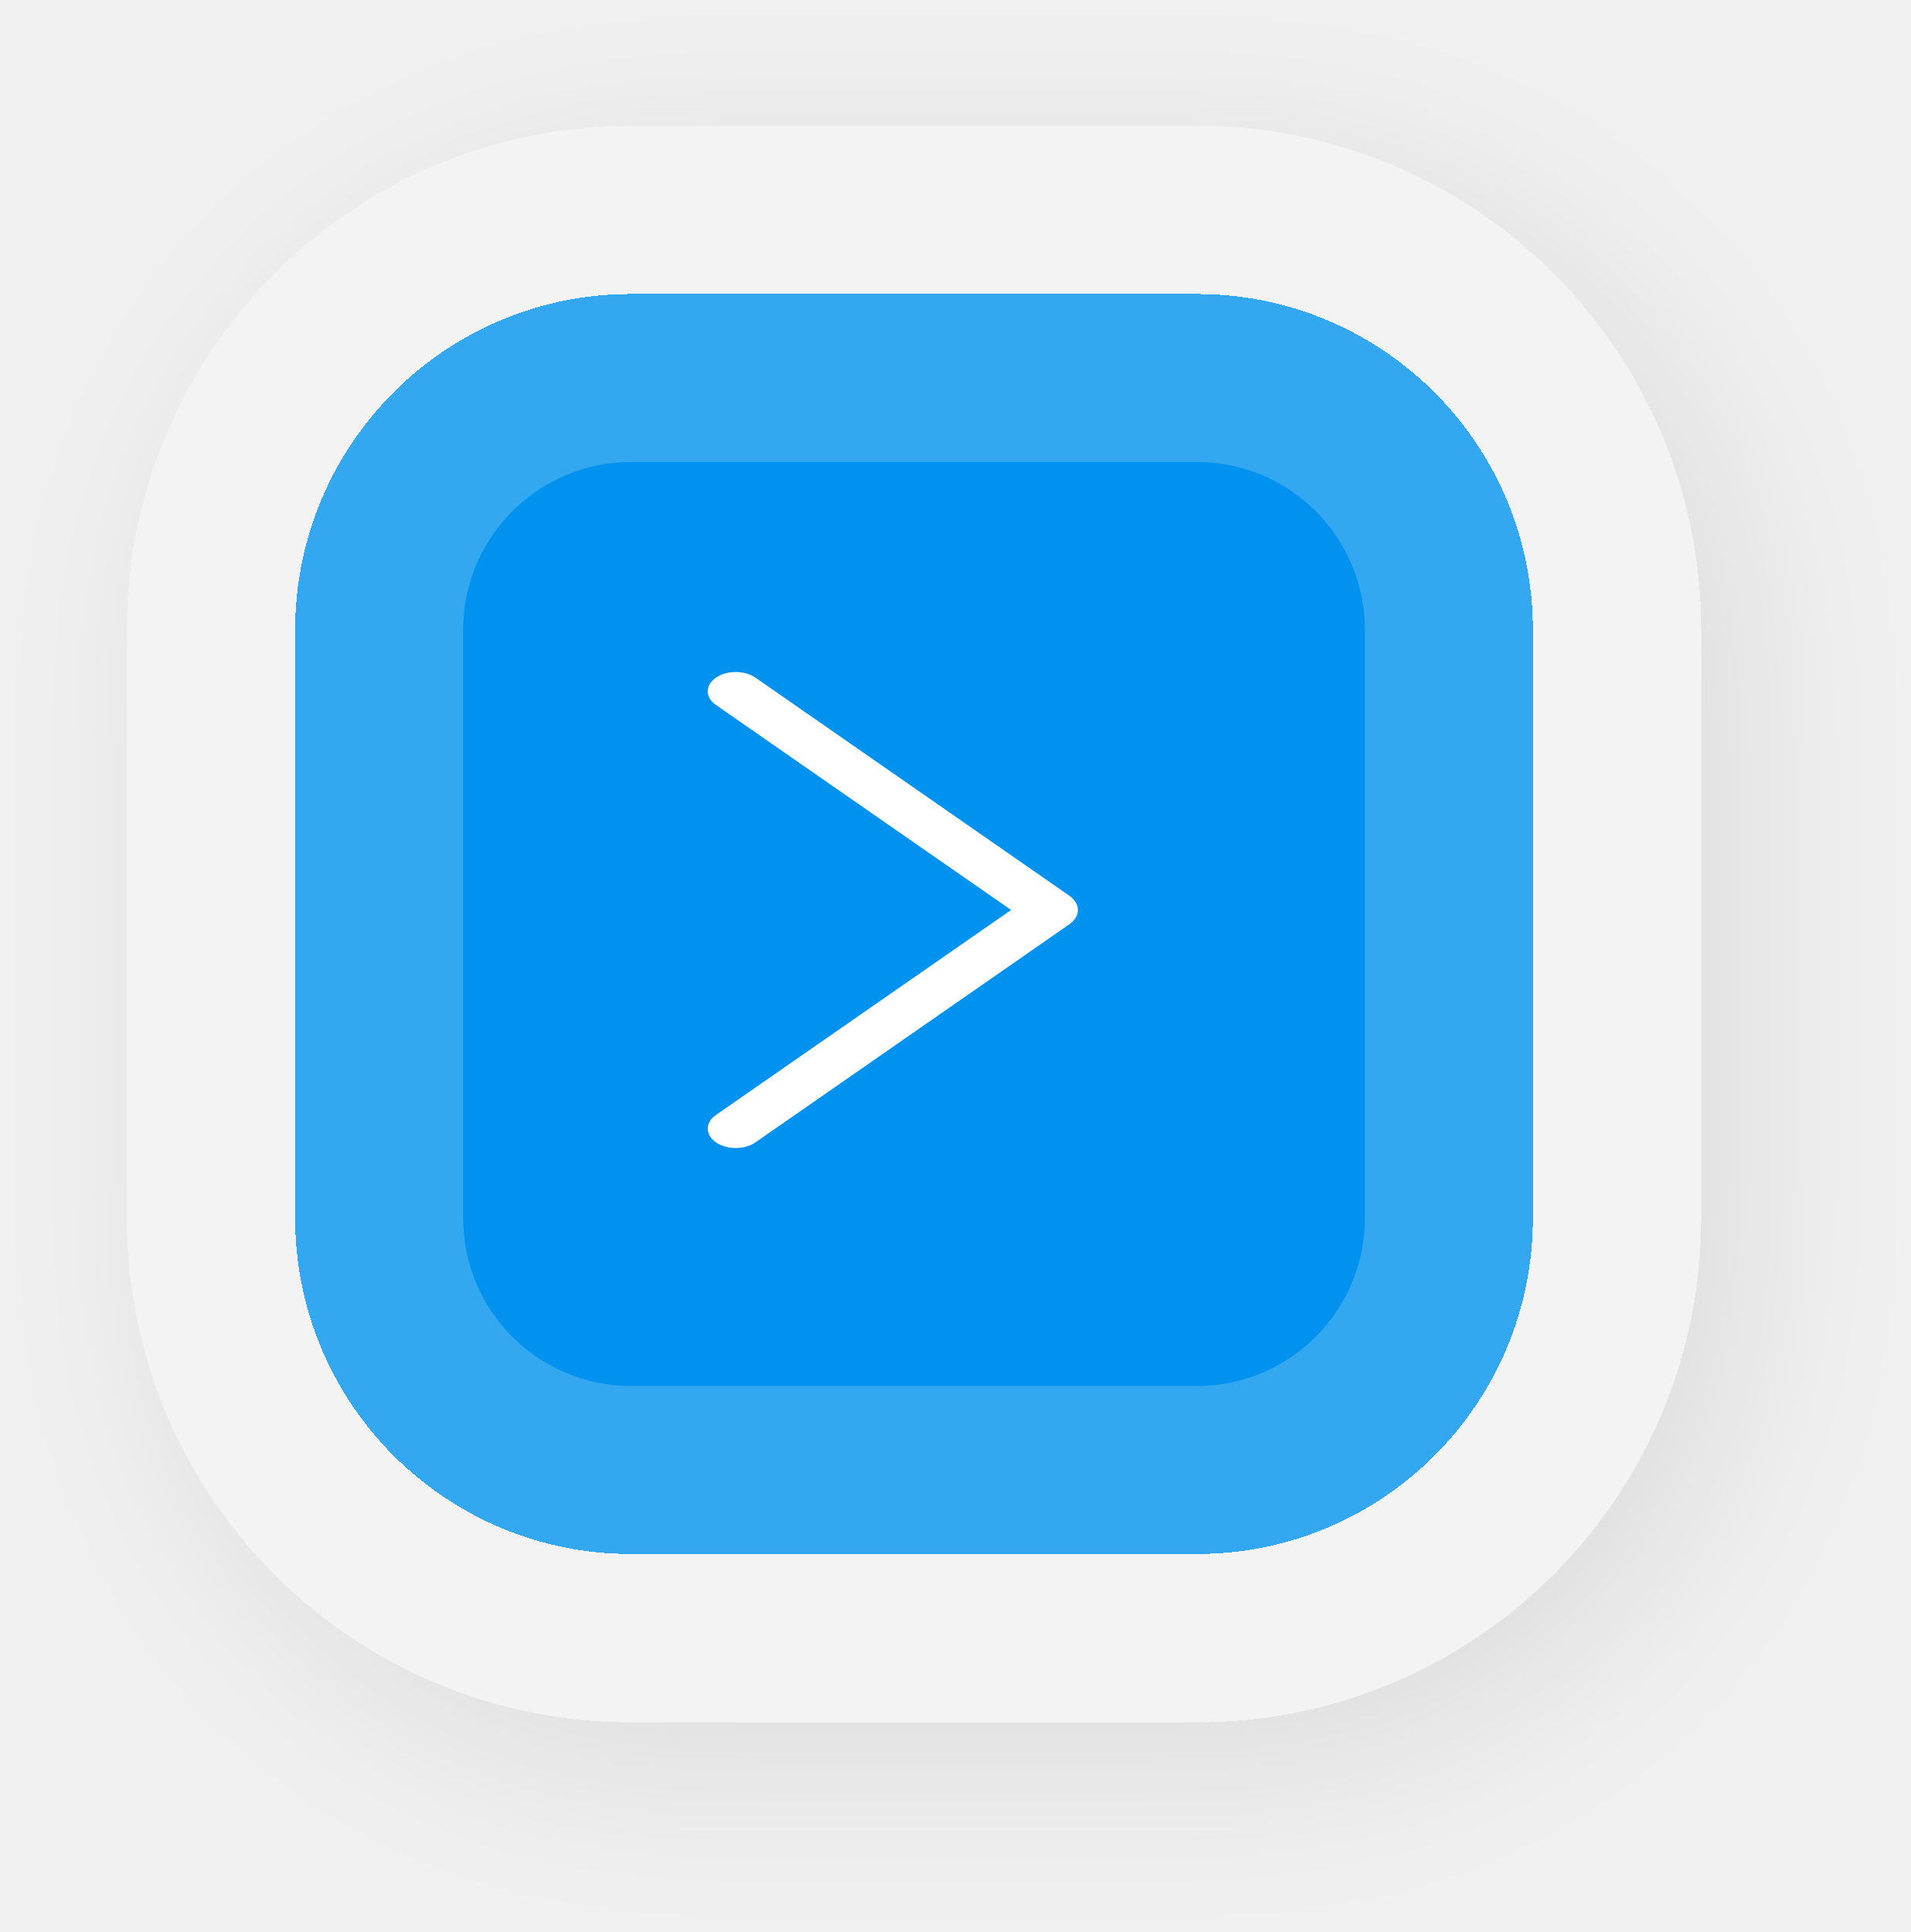
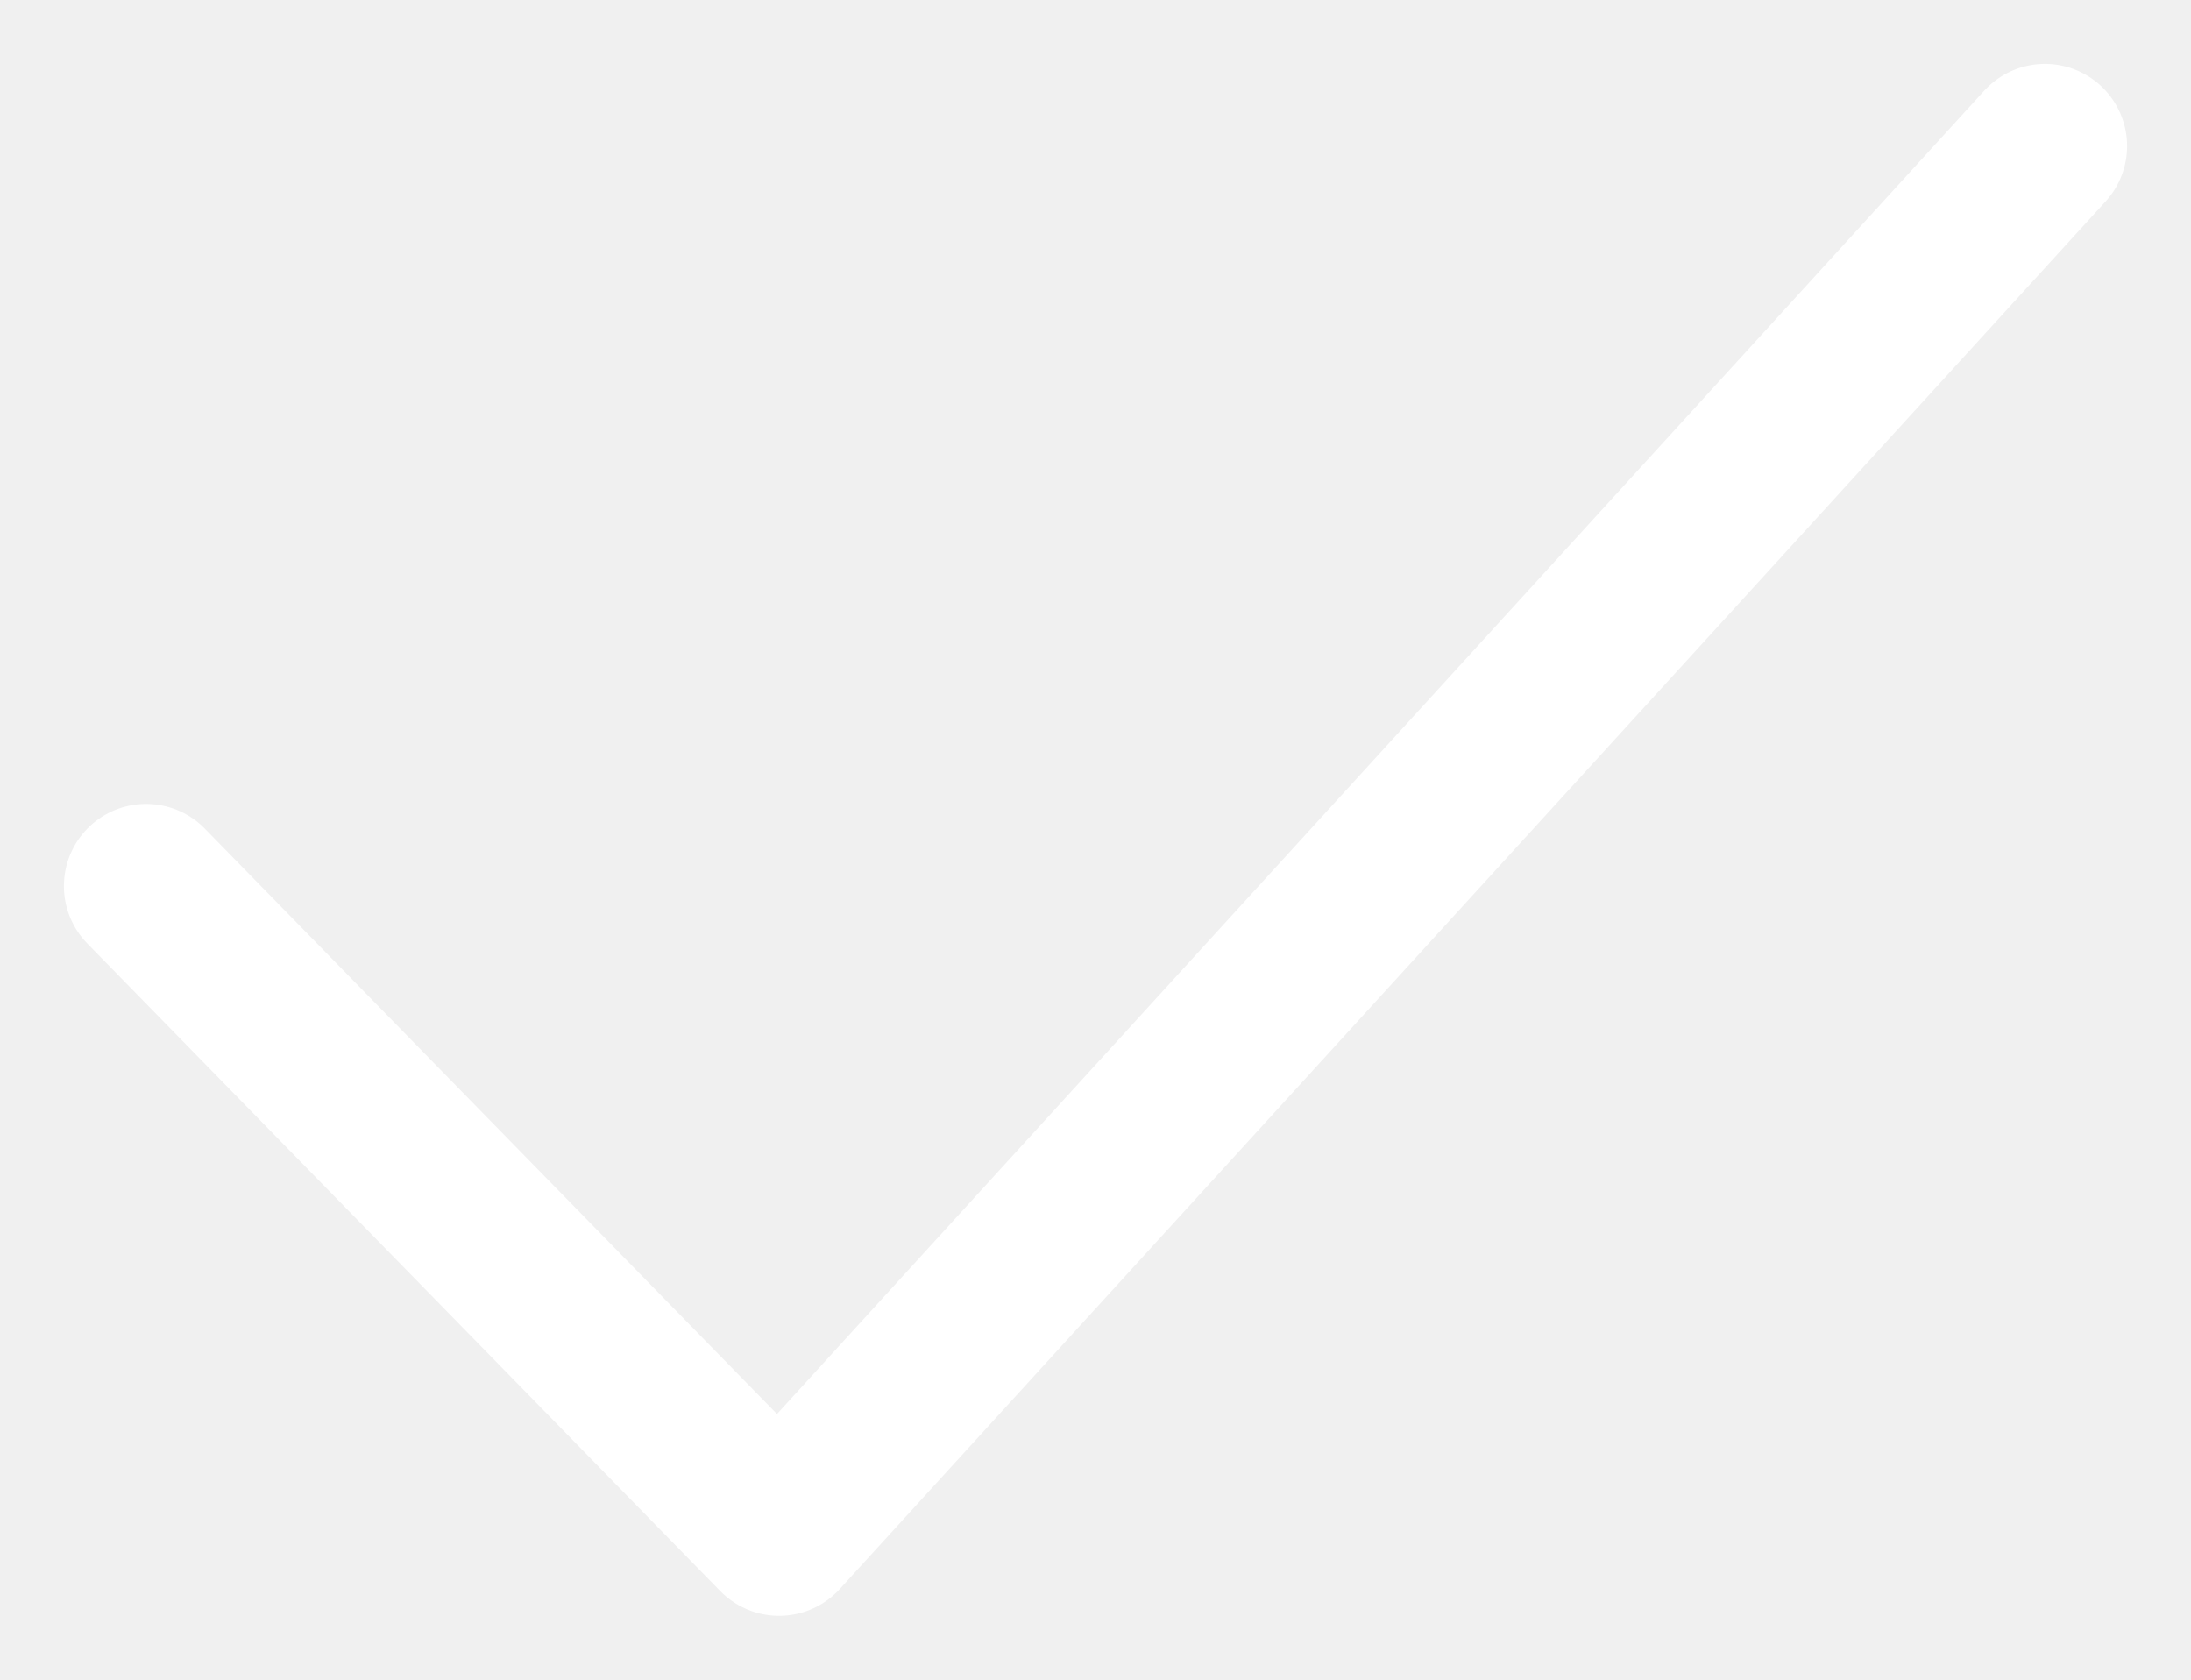
- <svg xmlns="http://www.w3.org/2000/svg" width="91" height="92" viewBox="0 0 91 92" fill="none">
-   <g filter="url(#filter0_d_171_641)">
-     <path d="M14.056 30C14.056 21.163 21.219 14 30.056 14H57C65.837 14 73 21.163 73 30V58C73 66.837 65.837 74 57 74H30.056C21.219 74 14.056 66.837 14.056 58V30Z" fill="#0191EE" shape-rendering="crispEdges" />
-     <path d="M30.056 22H57V6H30.056V22ZM65 30V58H81V30H65ZM57 66H30.056V82H57V66ZM22.056 58V30H6.056V58H22.056ZM30.056 66C25.638 66 22.056 62.418 22.056 58H6.056C6.056 71.255 16.801 82 30.056 82V66ZM65 58C65 62.418 61.419 66 57 66V82C70.255 82 81 71.255 81 58H65ZM57 22C61.419 22 65 25.582 65 30H81C81 16.745 70.255 6 57 6V22ZM30.056 6C16.801 6 6.056 16.745 6.056 30H22.056C22.056 25.582 25.638 22 30.056 22V6Z" fill="white" fill-opacity="0.2" />
-   </g>
-   <path d="M34.096 32.267C33.844 32.441 33.704 32.675 33.704 32.919C33.704 33.163 33.844 33.397 34.096 33.571L48.151 43.333L34.096 53.093C33.844 53.268 33.704 53.502 33.704 53.746C33.704 53.989 33.844 54.224 34.096 54.398C34.218 54.483 34.364 54.551 34.526 54.597C34.688 54.643 34.861 54.667 35.036 54.667C35.212 54.667 35.385 54.643 35.547 54.597C35.708 54.551 35.854 54.483 35.977 54.398L50.923 44.015C51.185 43.833 51.332 43.588 51.332 43.333C51.332 43.079 51.185 42.834 50.923 42.652L35.977 32.269C35.854 32.184 35.708 32.116 35.547 32.07C35.385 32.024 35.212 32 35.036 32C34.861 32 34.688 32.024 34.526 32.07C34.364 32.116 34.218 32.184 34.096 32.269V32.267Z" fill="white" />
-   <defs>
-     <filter id="filter0_d_171_641" x="0.056" y="0" width="90.944" height="92" filterUnits="userSpaceOnUse" color-interpolation-filters="sRGB">
-       <feFlood flood-opacity="0" result="BackgroundImageFix" />
-       <feColorMatrix in="SourceAlpha" type="matrix" values="0 0 0 0 0 0 0 0 0 0 0 0 0 0 0 0 0 0 127 0" result="hardAlpha" />
-       <feOffset dx="2" dy="2" />
-       <feGaussianBlur stdDeviation="4" />
-       <feComposite in2="hardAlpha" operator="out" />
-       <feColorMatrix type="matrix" values="0 0 0 0 0 0 0 0 0 0 0 0 0 0 0 0 0 0 0.08 0" />
-       <feBlend mode="normal" in2="BackgroundImageFix" result="effect1_dropShadow_171_641" />
-       <feBlend mode="normal" in="SourceGraphic" in2="effect1_dropShadow_171_641" result="shape" />
-     </filter>
-   </defs>
+ <svg xmlns="http://www.w3.org/2000/svg" width="30" height="23" viewBox="0 0 30 23" fill="none">
+   <path d="M2 12.133L10.667 21L28 2" stroke="white" stroke-width="2.25" stroke-linecap="round" stroke-linejoin="round" />
</svg>
